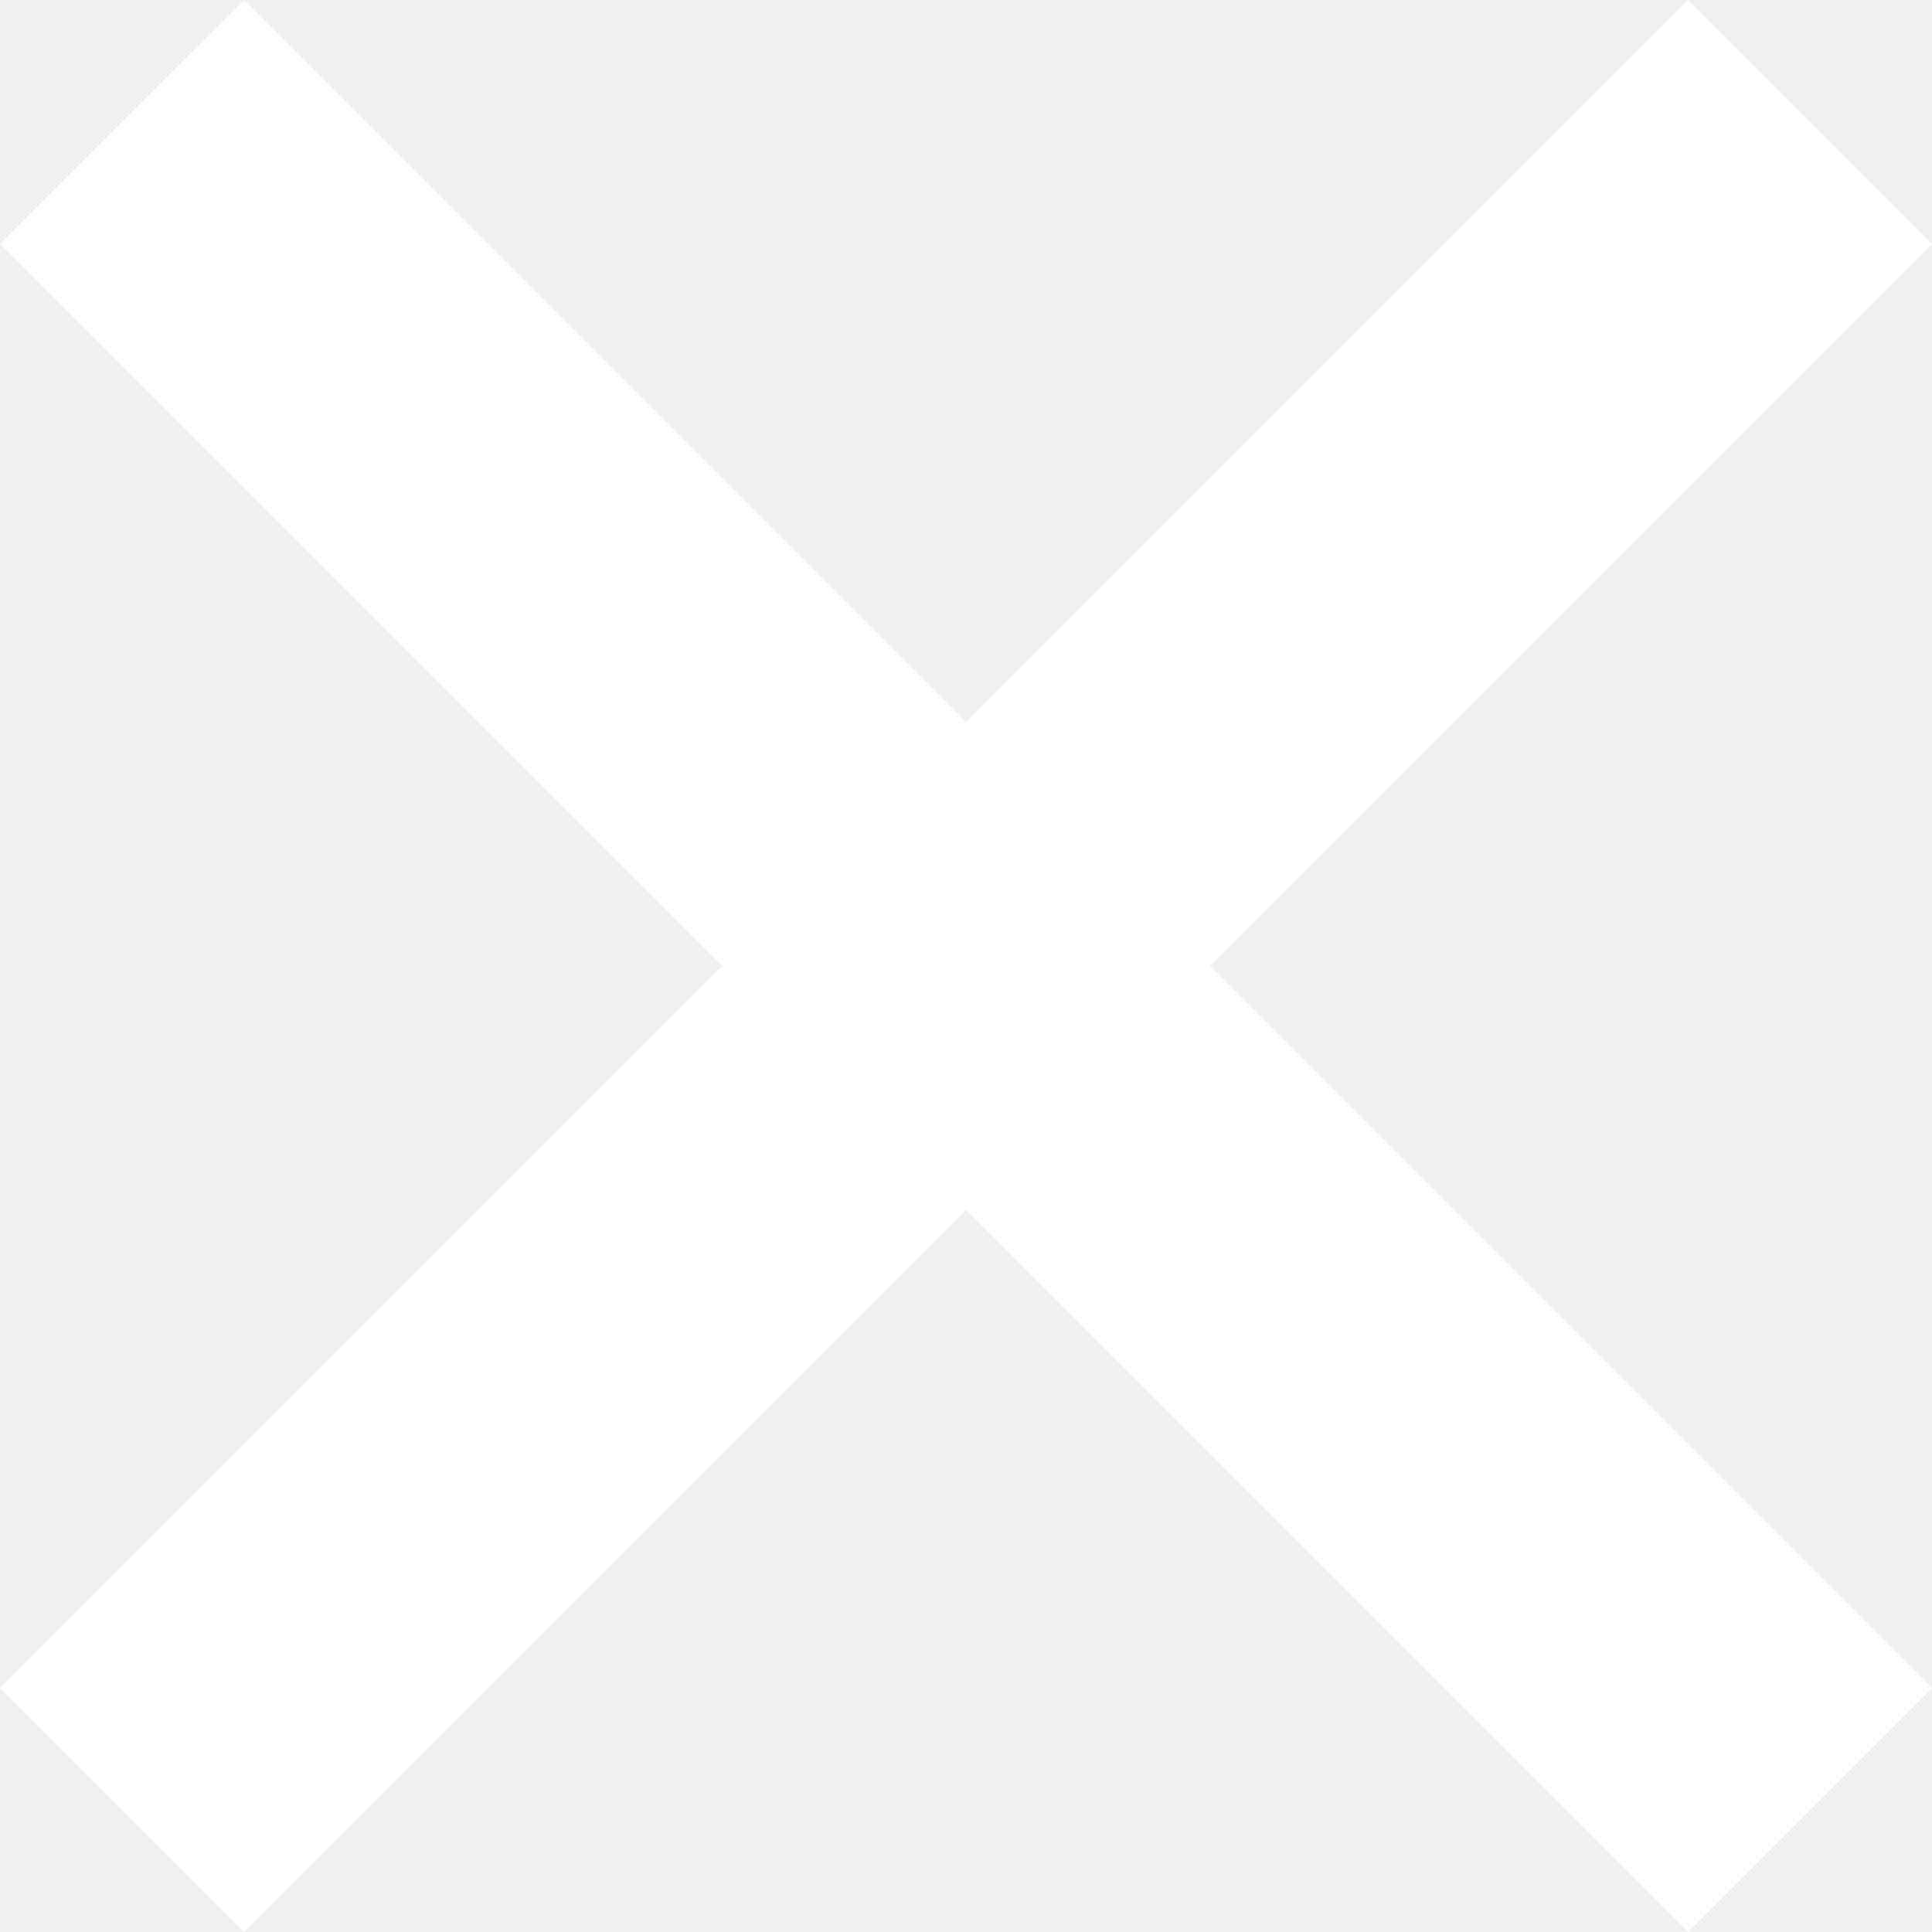
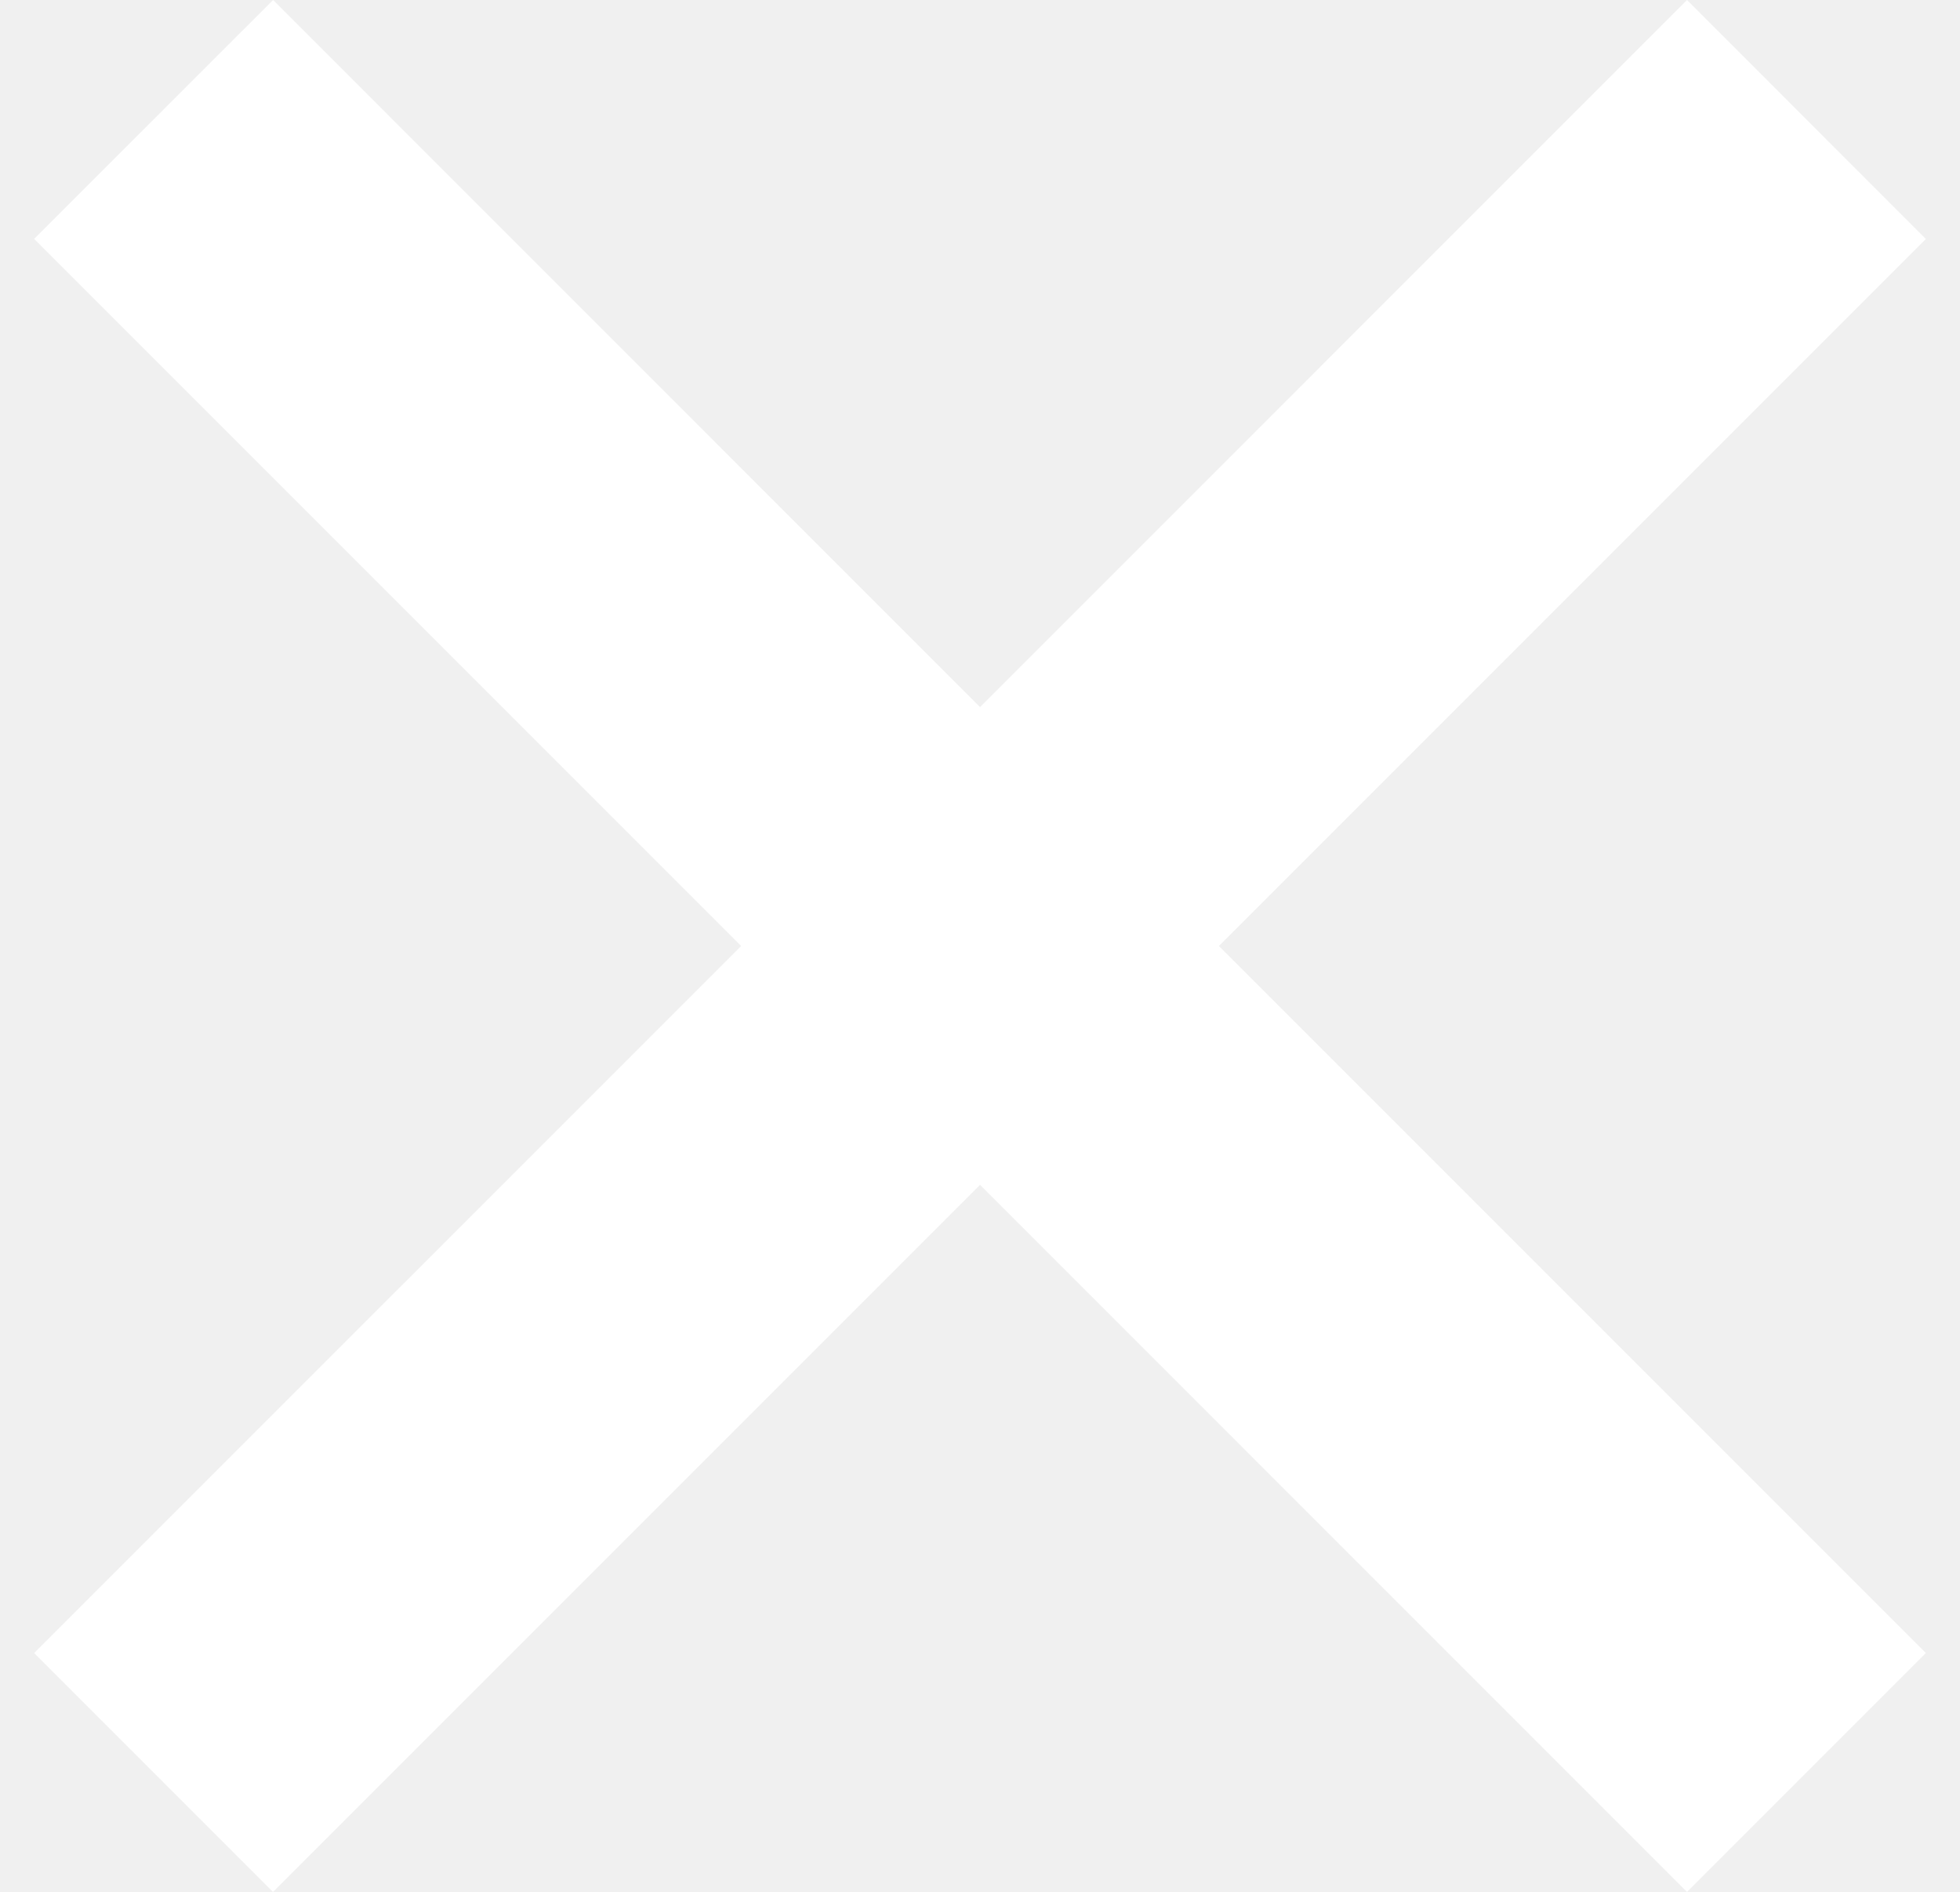
- <svg xmlns="http://www.w3.org/2000/svg" version="1.0" id="Layer_1" x="0px" y="0px" width="22.199px" height="22.199px" fill="white" viewBox="0 0 22.199 22.199" enable-background="new 0 0 22.199 22.199" xml:space="preserve">
+ <svg xmlns="http://www.w3.org/2000/svg" version="1.0" id="Layer_1" x="0px" y="0px" width="23px" height="22.199px" fill="white" viewBox="0 0 22.199 22.199" enable-background="new 0 0 22.199 22.199" xml:space="preserve">
  <polygon points="22.199,2.804 19.396,0 11.1,8.297 2.804,0 0,2.803 8.297,11.1 0,19.396 2.803,22.199 11.1,13.902 19.396,22.199 22.199,19.396 13.903,11.1 " />
</svg>
